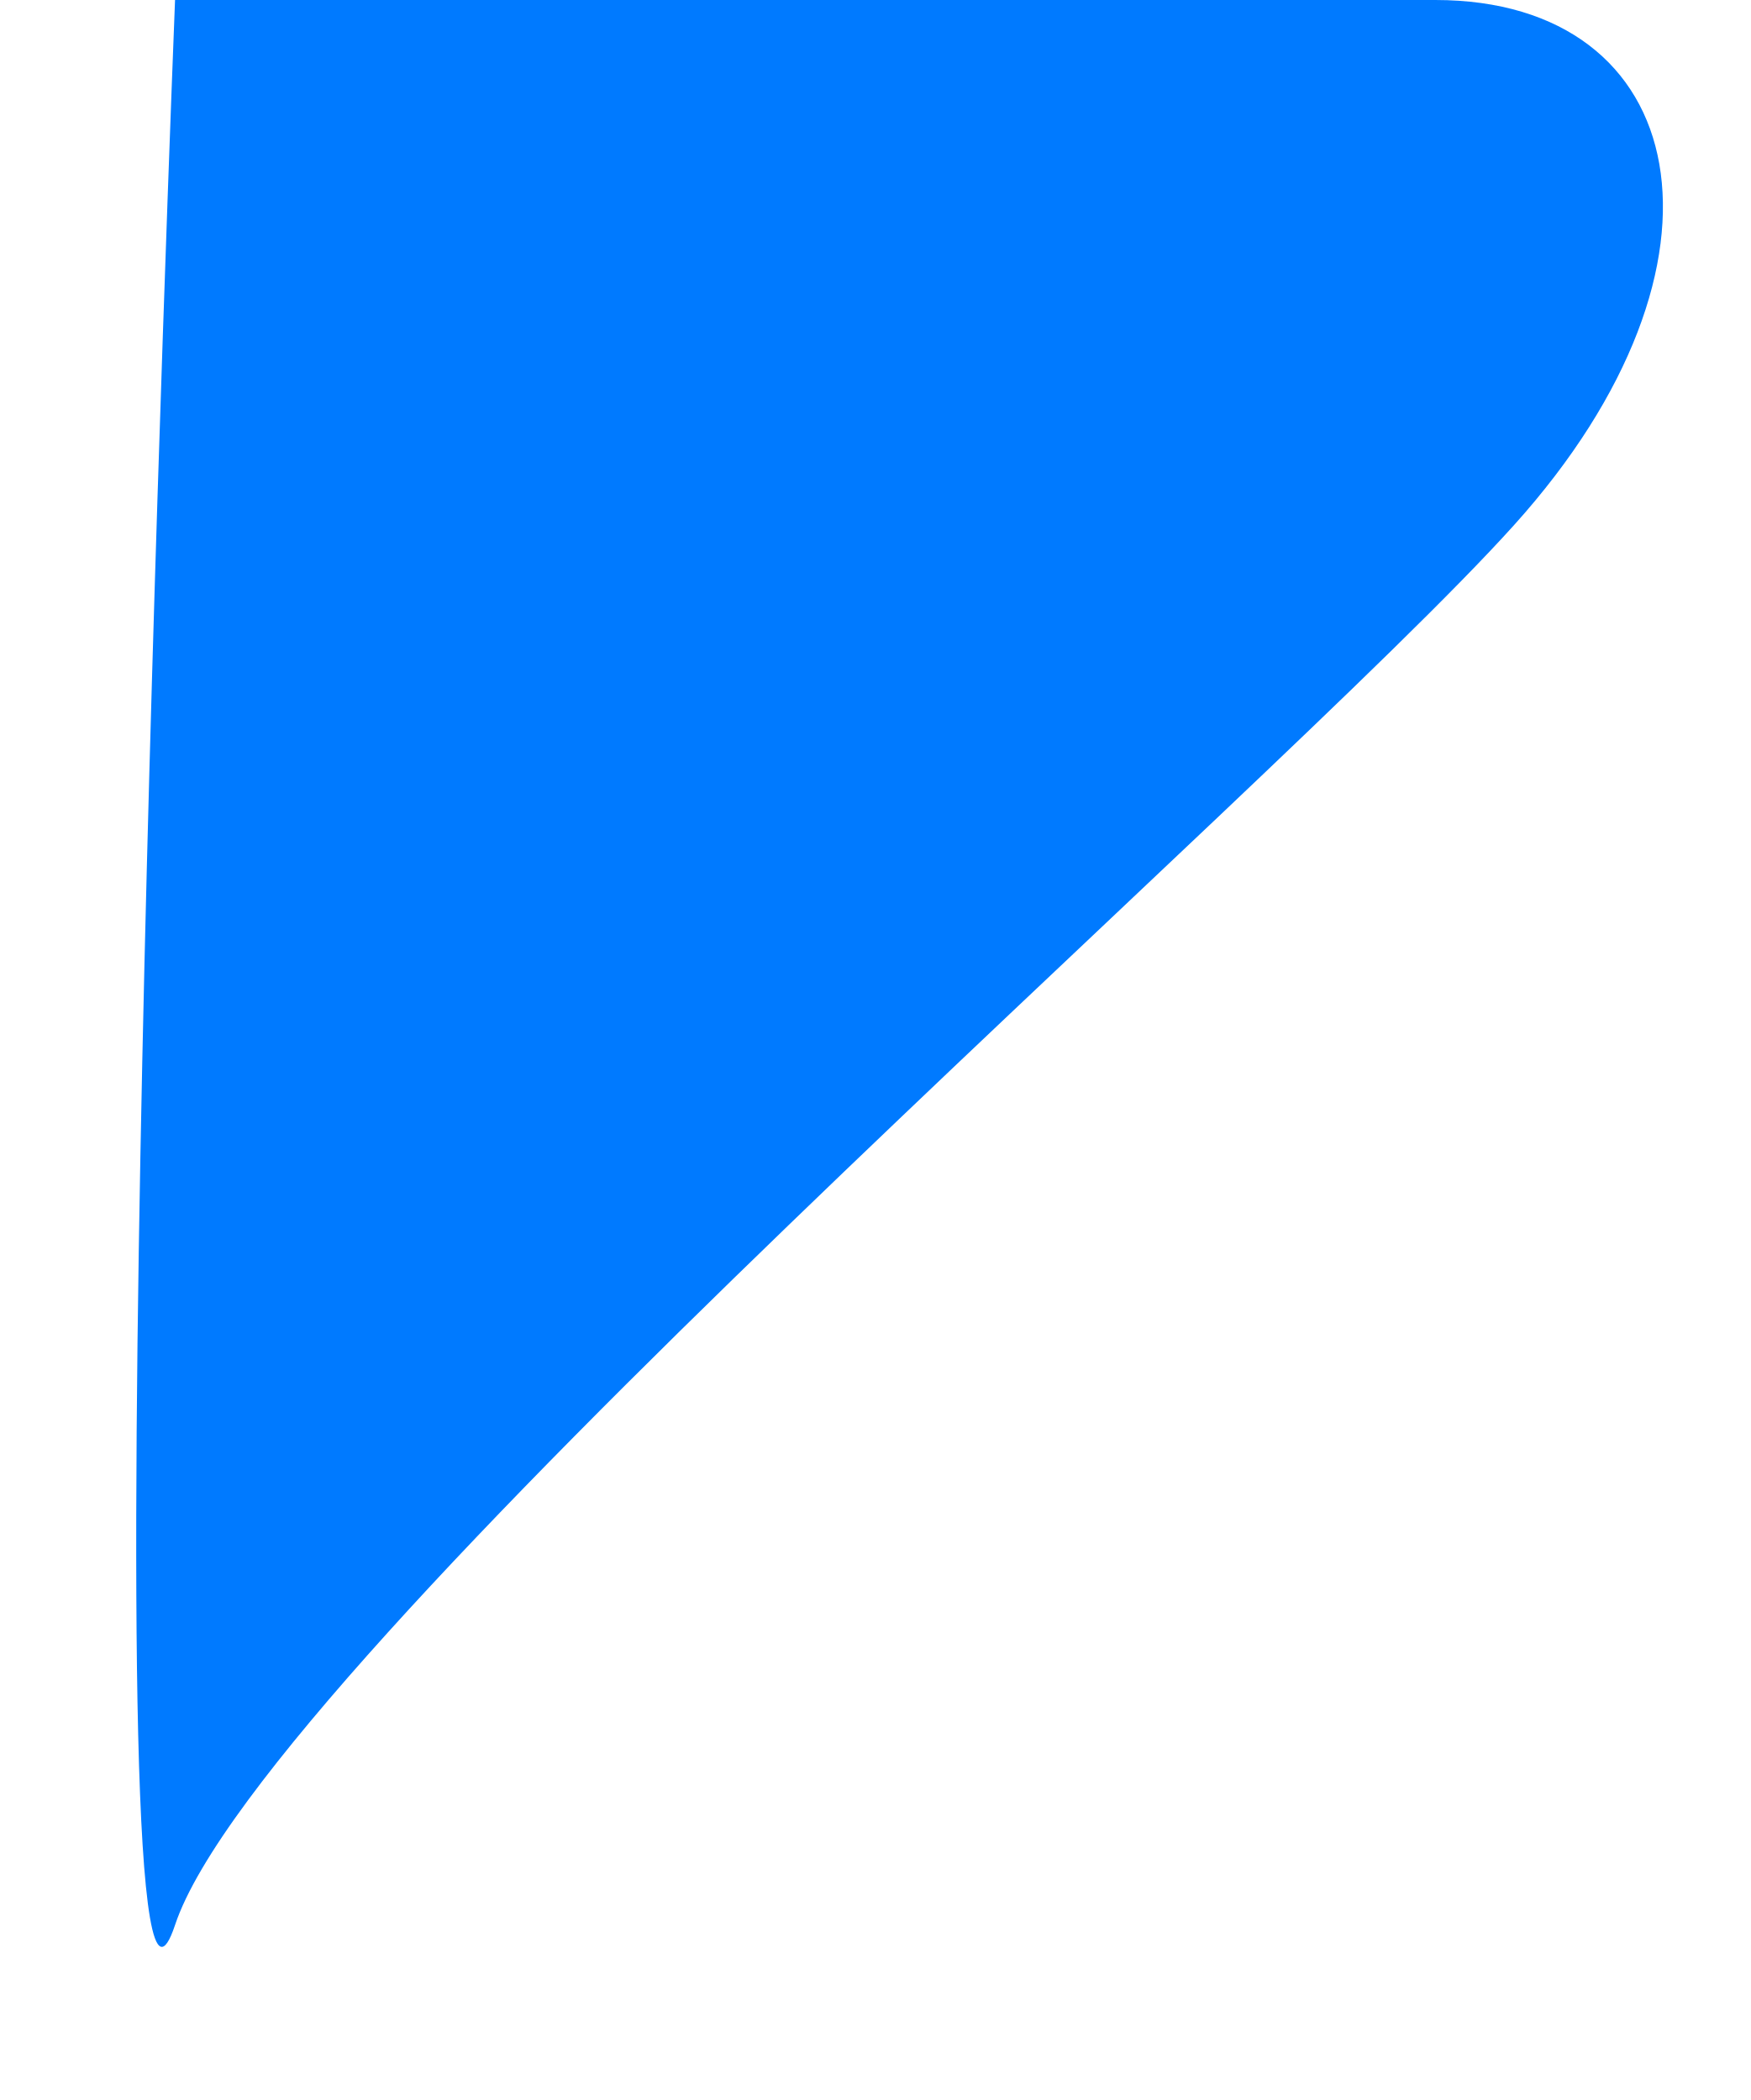
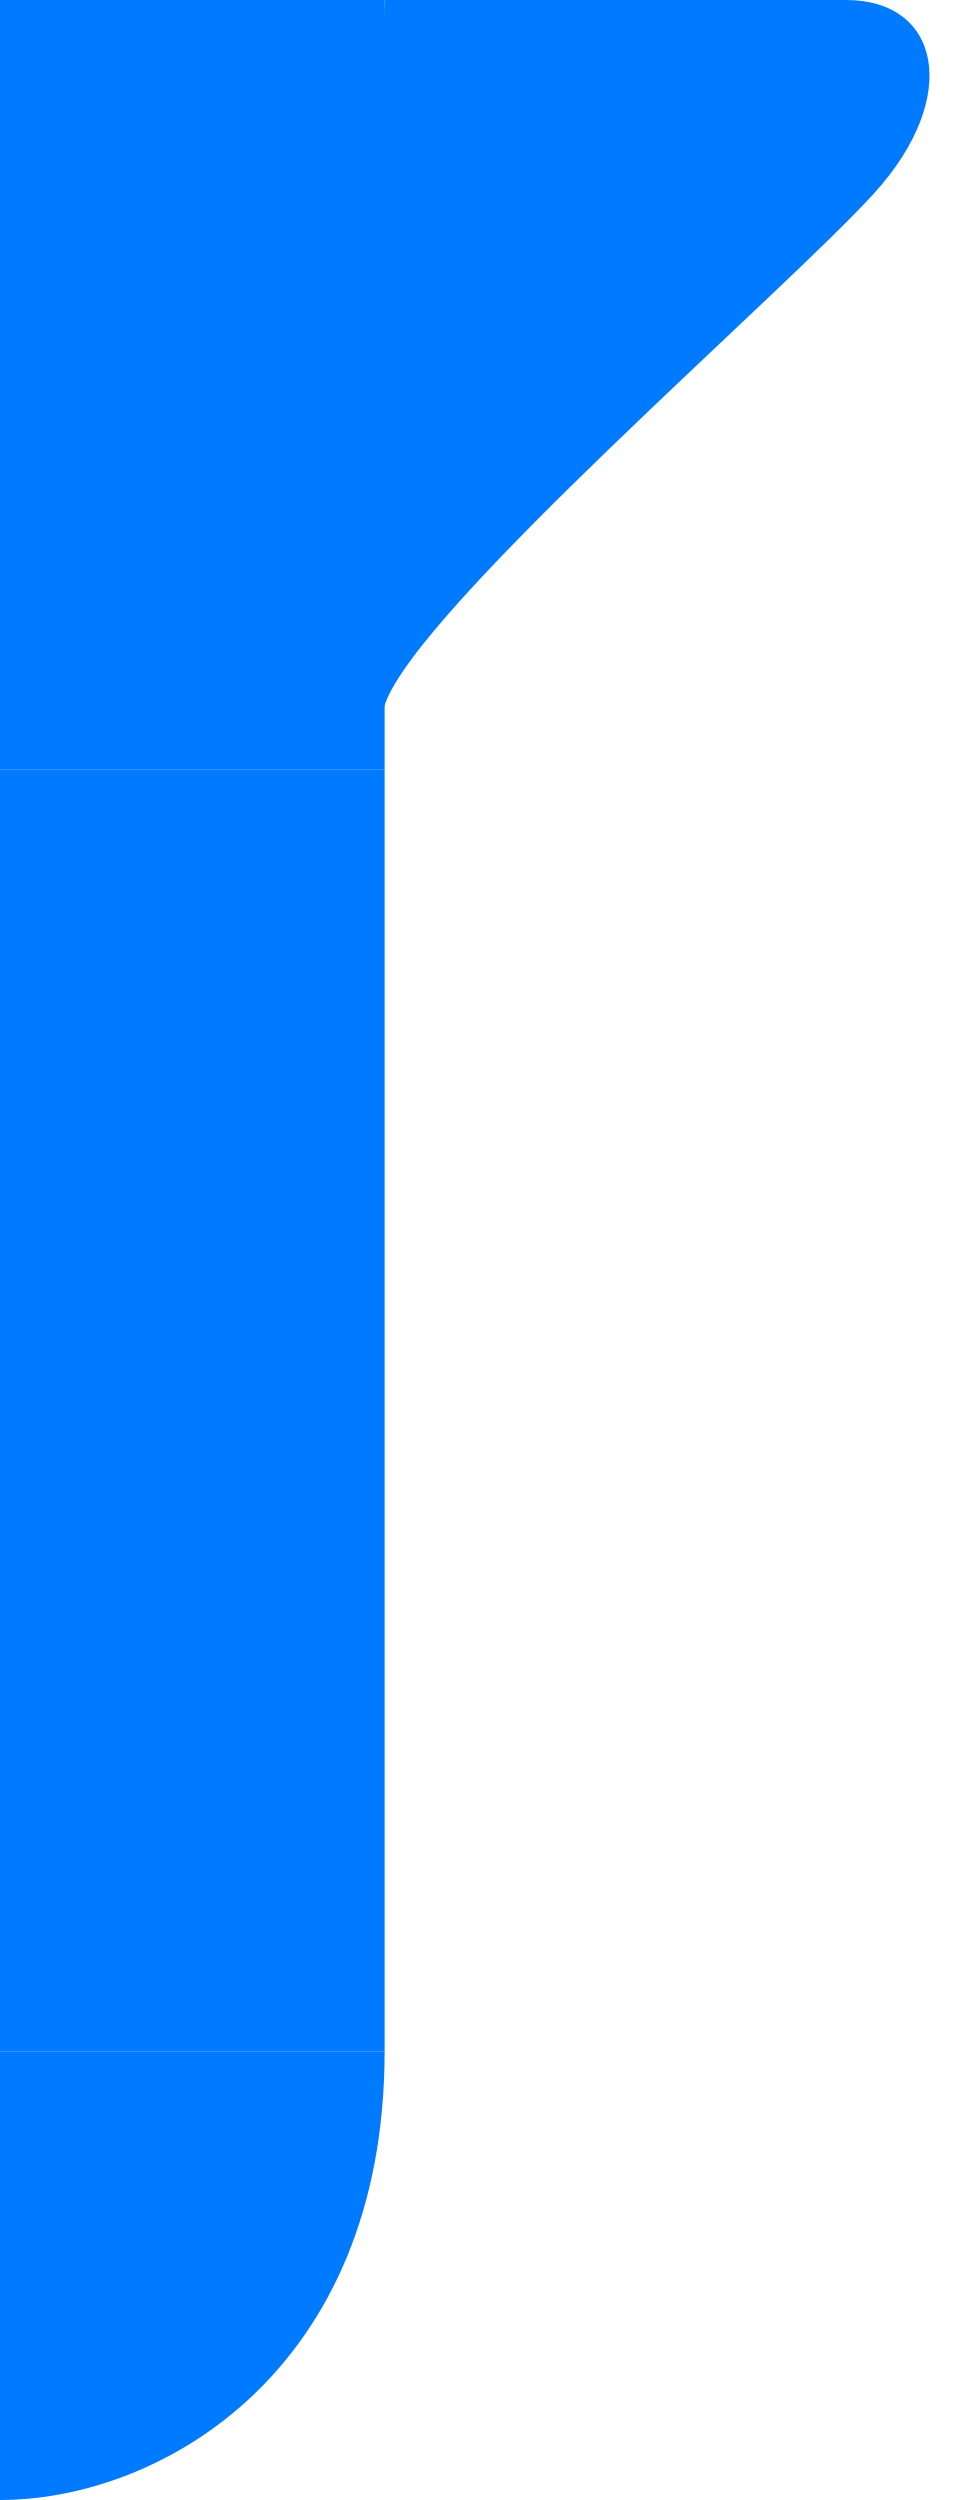
- <svg xmlns="http://www.w3.org/2000/svg" width="10" height="12" viewBox="0 0 10 12" fill="none">
-   <path d="M1 0C1 0 6.738 0 8.2 0C9.662 0 10 1.5 8.65 3C7.3 4.5 1.499 9.5 1 11C0.501 12.5 1 0 1 0Z" fill="#007AFF" />
+ <svg xmlns="http://www.w3.org/2000/svg" width="15" height="39" viewBox="0 0 15 39" fill="none">
+   <path d="M6 0C6 0 11.738 0 13.2 0C14.662 0 15 1.5 13.65 3C12.3 4.5 6.499 9.5 6 11C5.501 12.5 6 0 6 0Z" fill="#007AFF" />
+   <rect width="6" height="12" fill="#007AFF" />
+   <rect y="12" width="6" height="20" fill="#007AFF" />
+   <path d="M0 39C2.5 39 6 37 6 32H0V39Z" fill="#007AFF" />
</svg>
